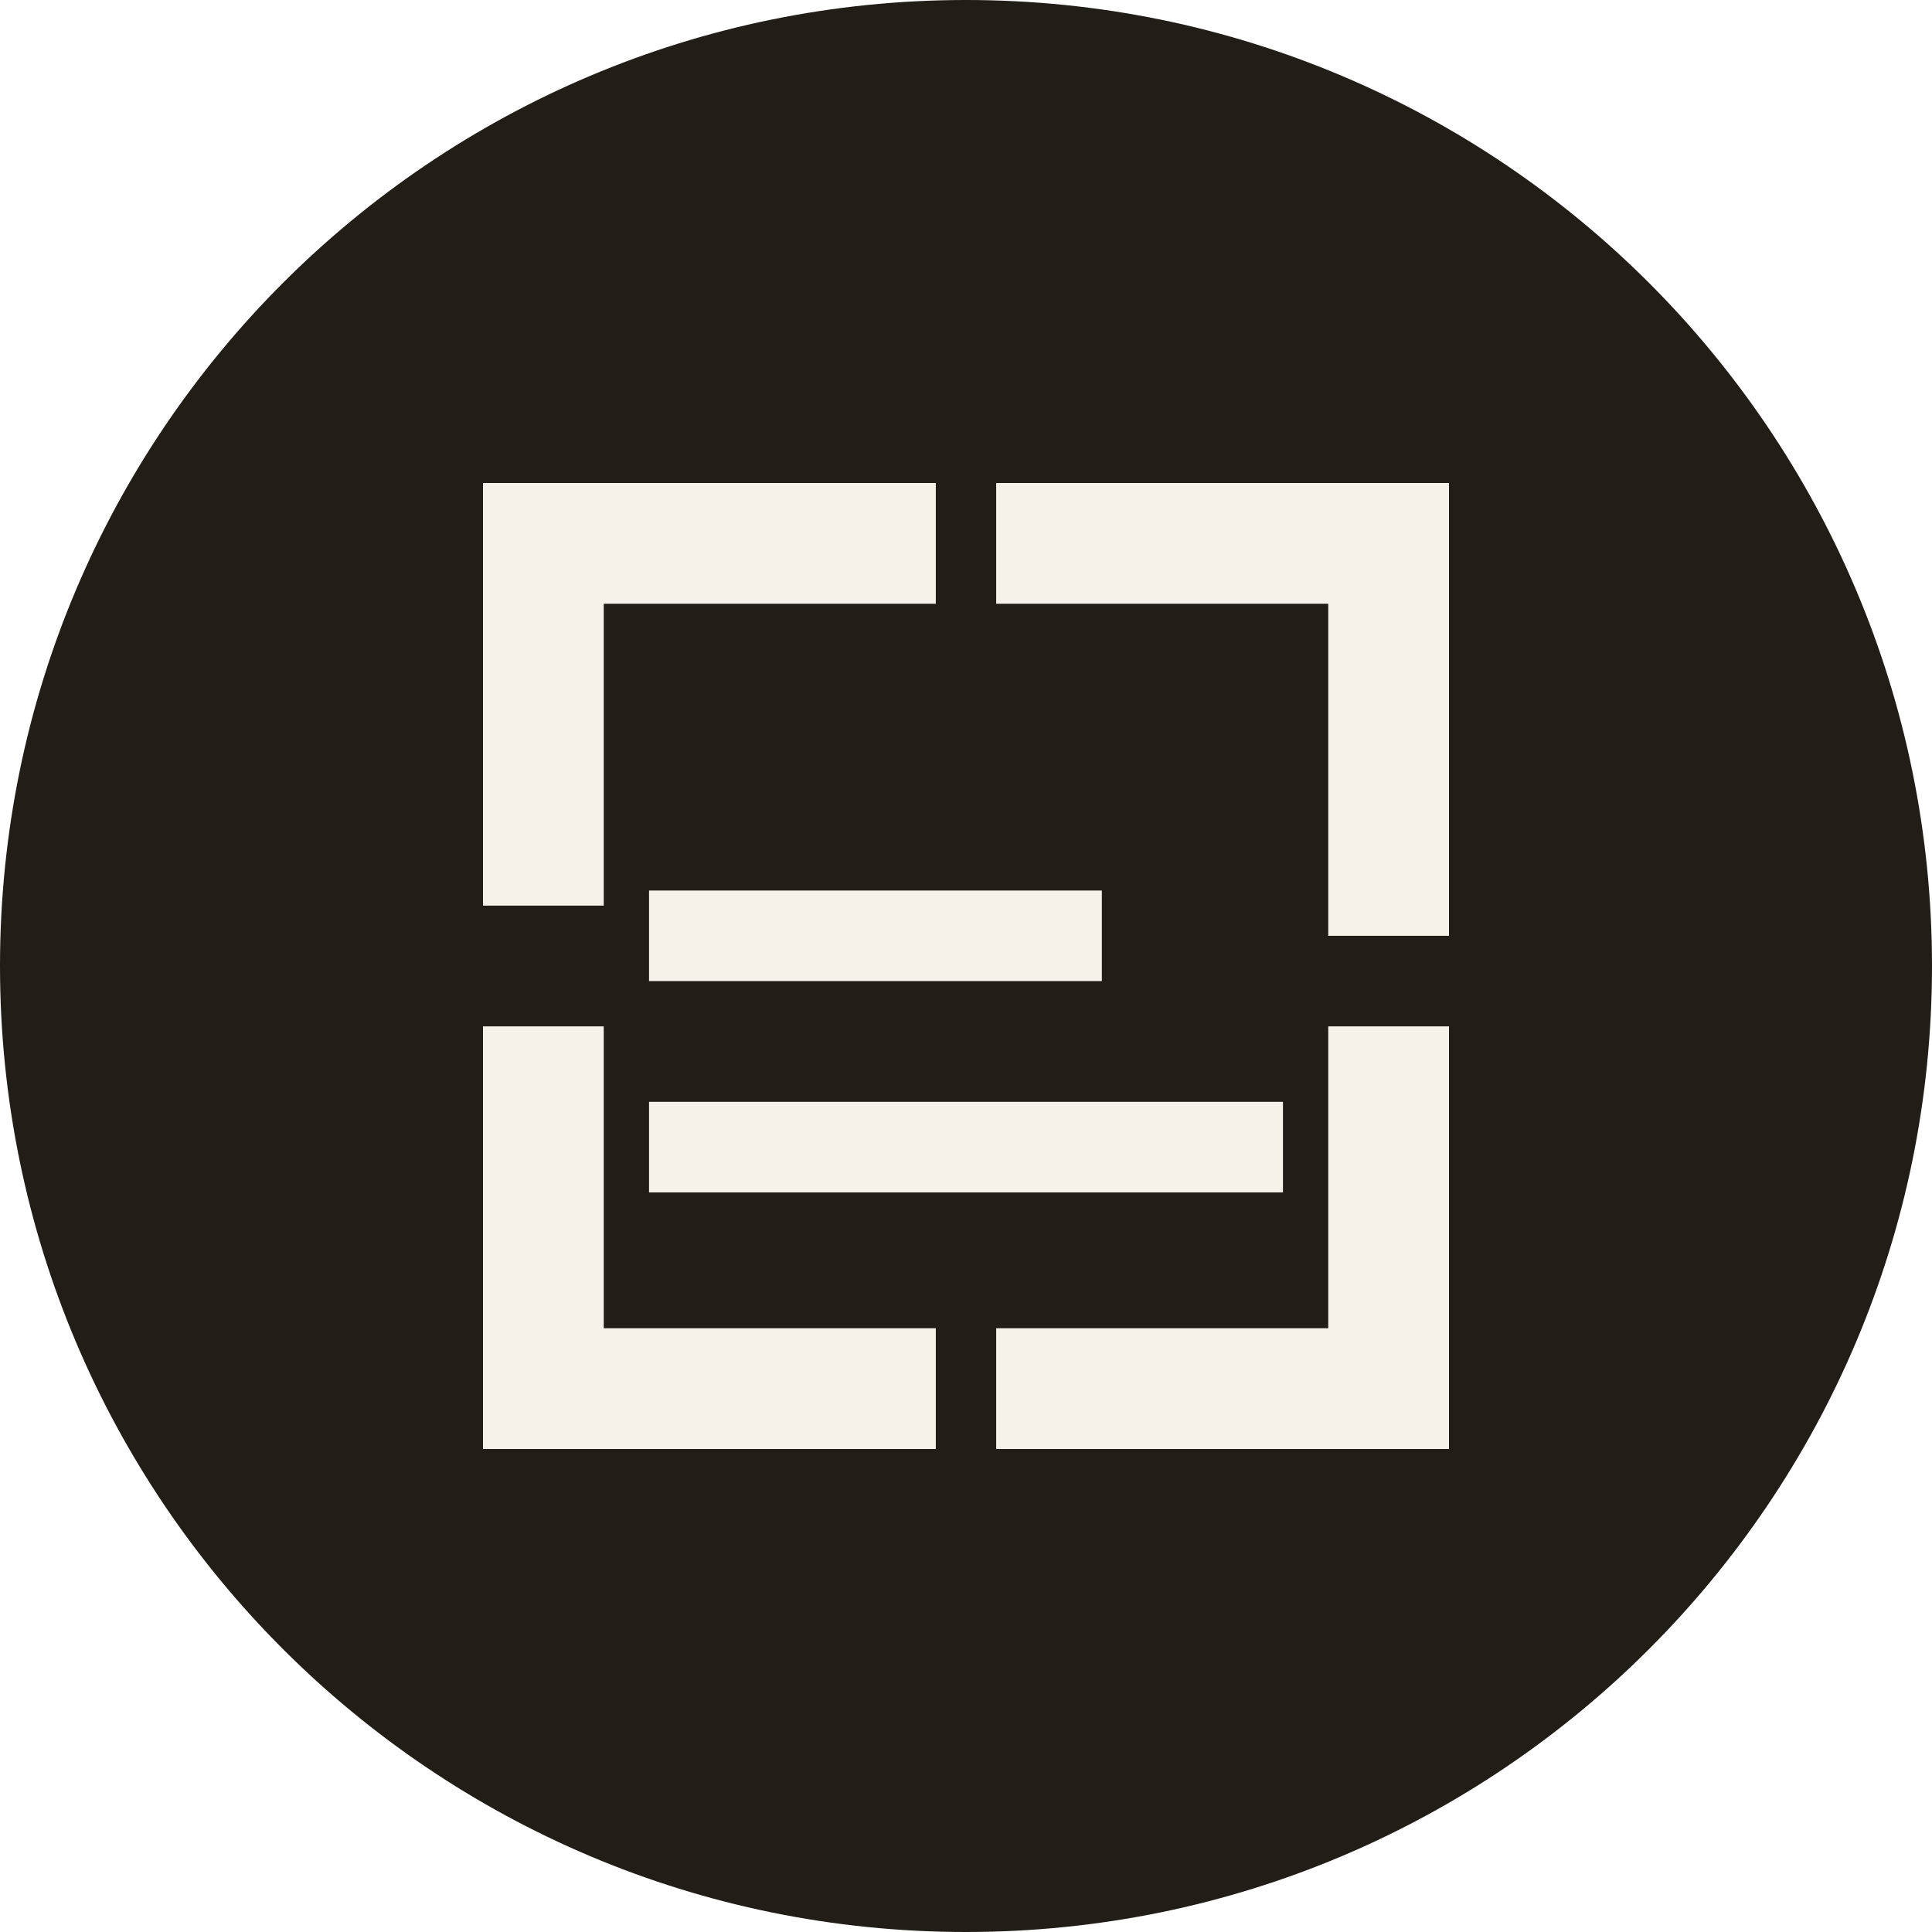
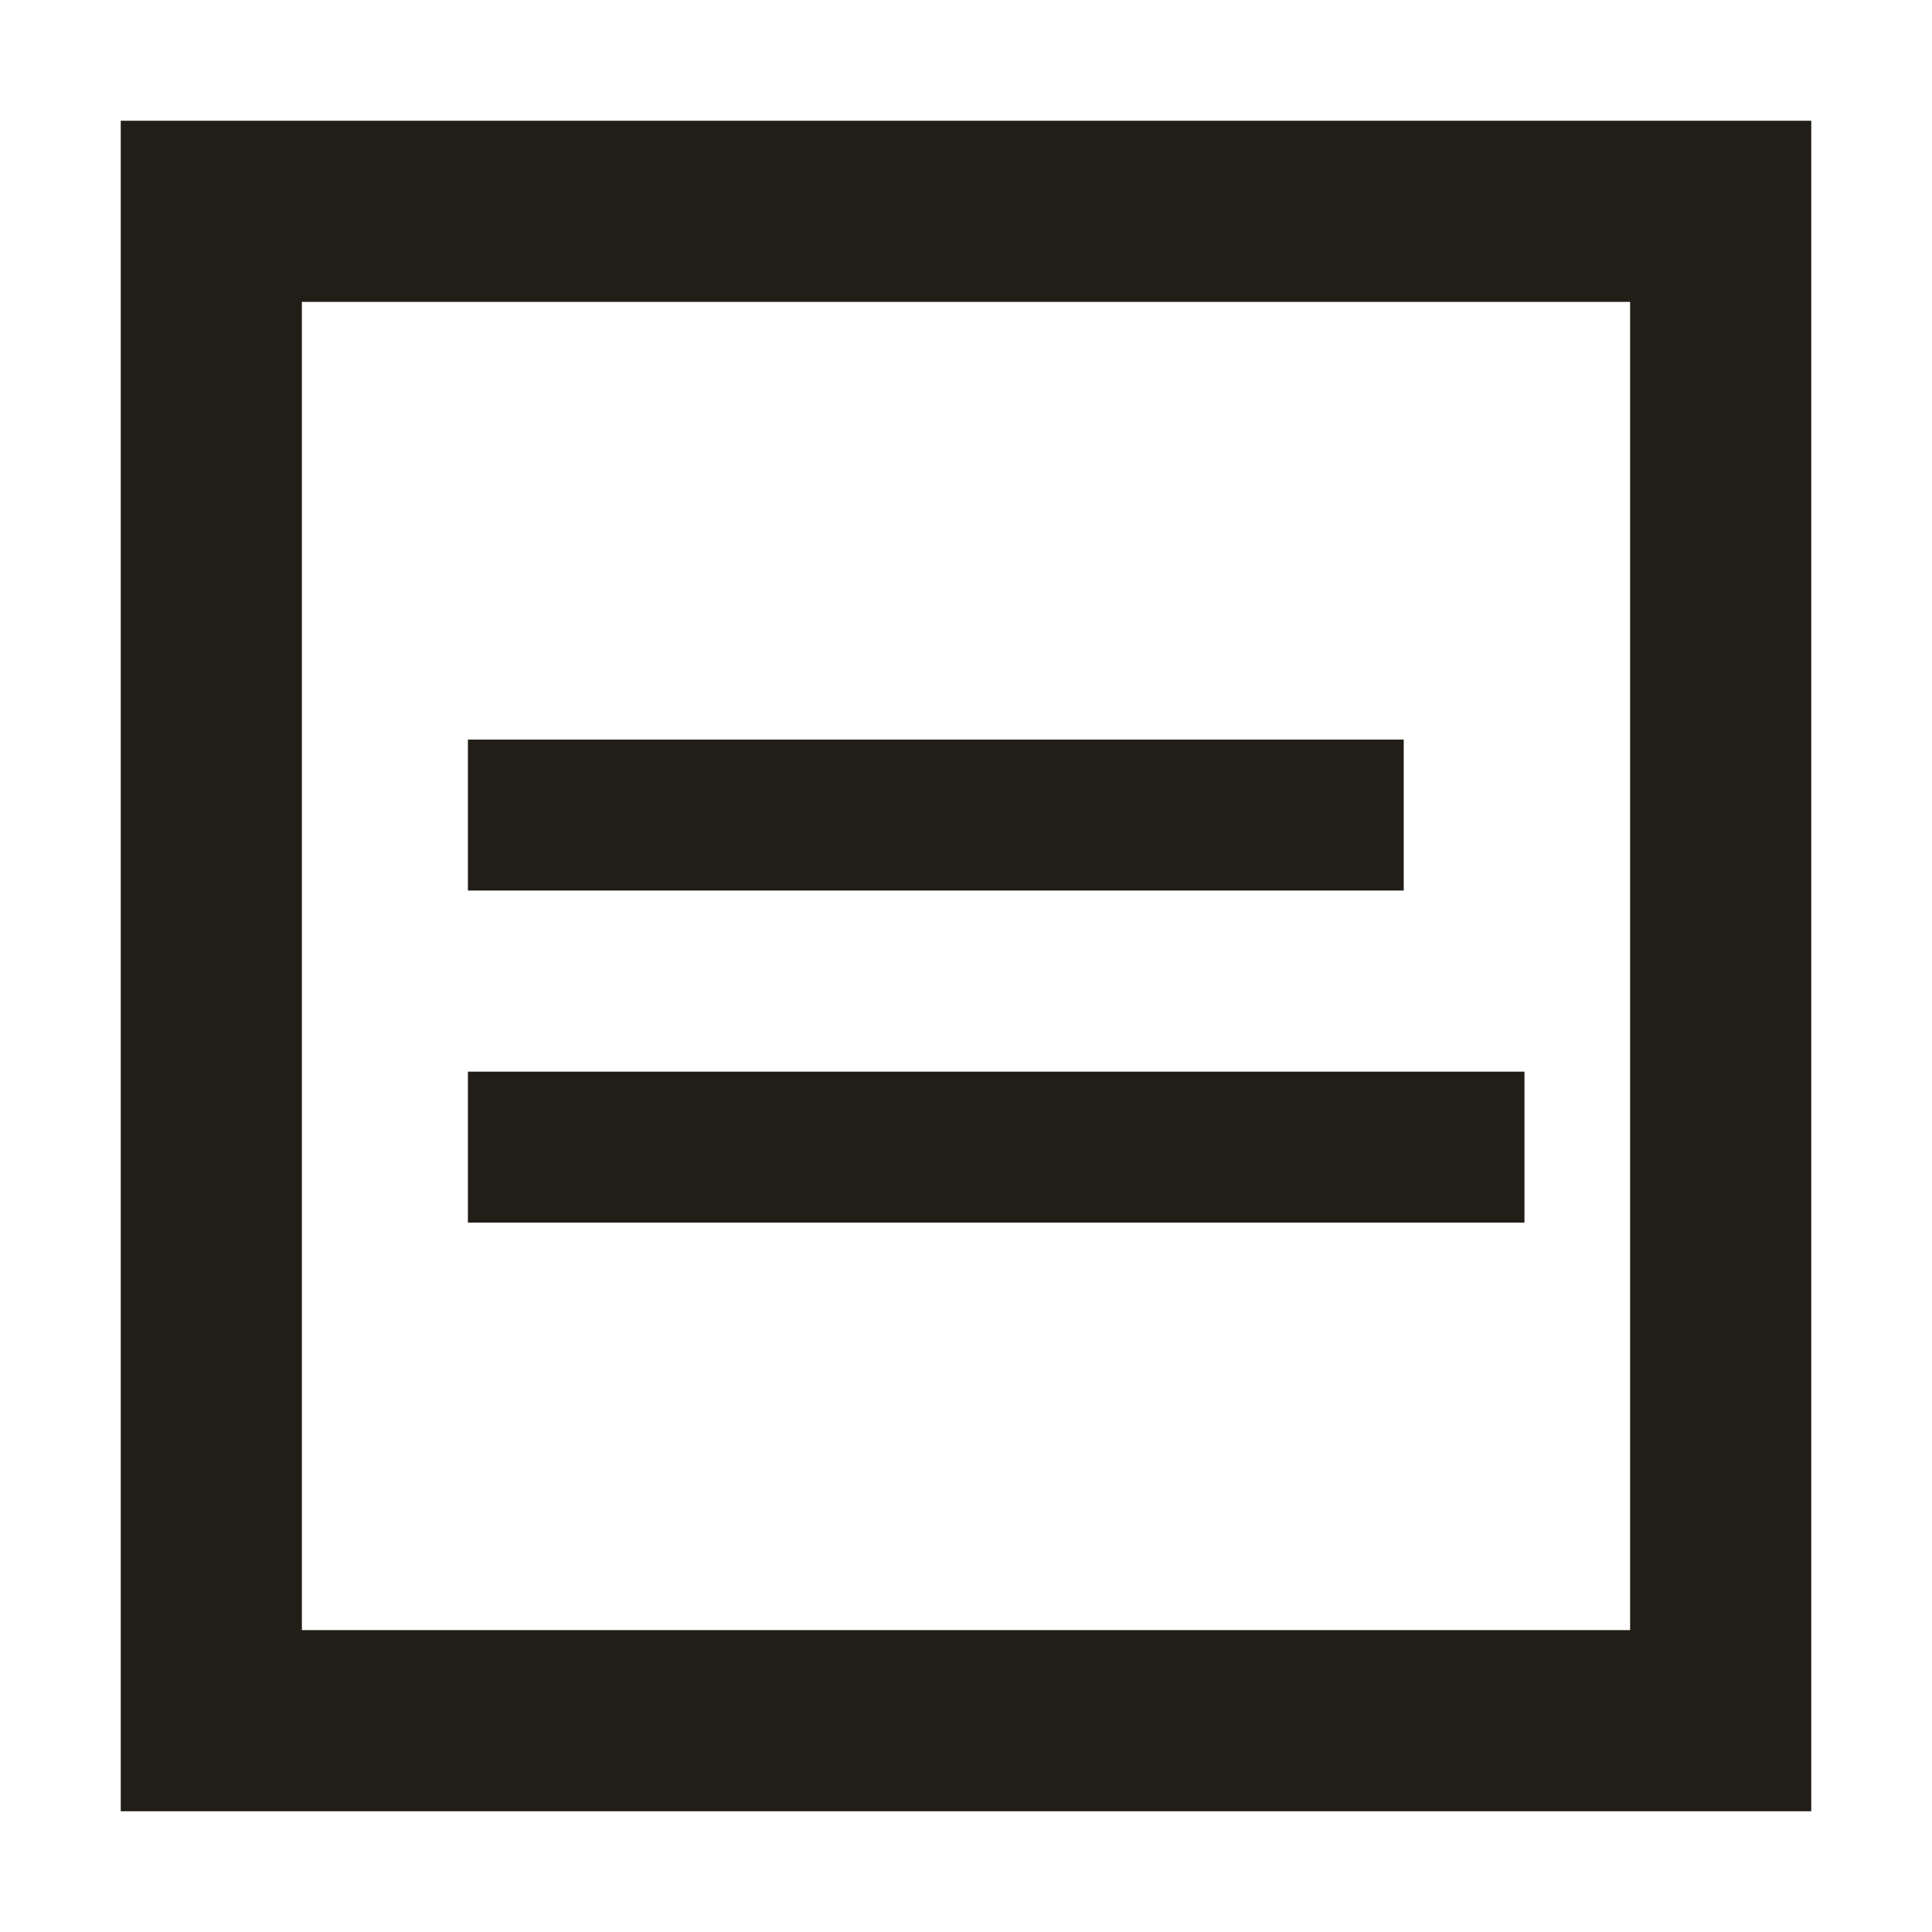
<svg xmlns="http://www.w3.org/2000/svg" viewBox="0 0 64 64" width="64" height="64" role="img" aria-label="Bidframe">
-   <circle cx="32" cy="32" r="32" fill="#211d17" />
-   <path d="M18 28V18H29M35 18H46V29M18 36V46H29M46 36V46H35" fill="none" stroke="#f6f2e9" stroke-width="4" stroke-linecap="square" stroke-linejoin="miter" />
-   <path d="M23 31H35M23 38H41" fill="none" stroke="#f6f2e9" stroke-width="3" stroke-linecap="square" />
+   <rect x="7" y="7" width="50" height="50" fill="none" stroke="#211d17" stroke-width="6" stroke-linejoin="miter" />
+   <path d="M18 27H44M18 38H48" fill="none" stroke="#211d17" stroke-width="5" stroke-linecap="square" />
</svg>
